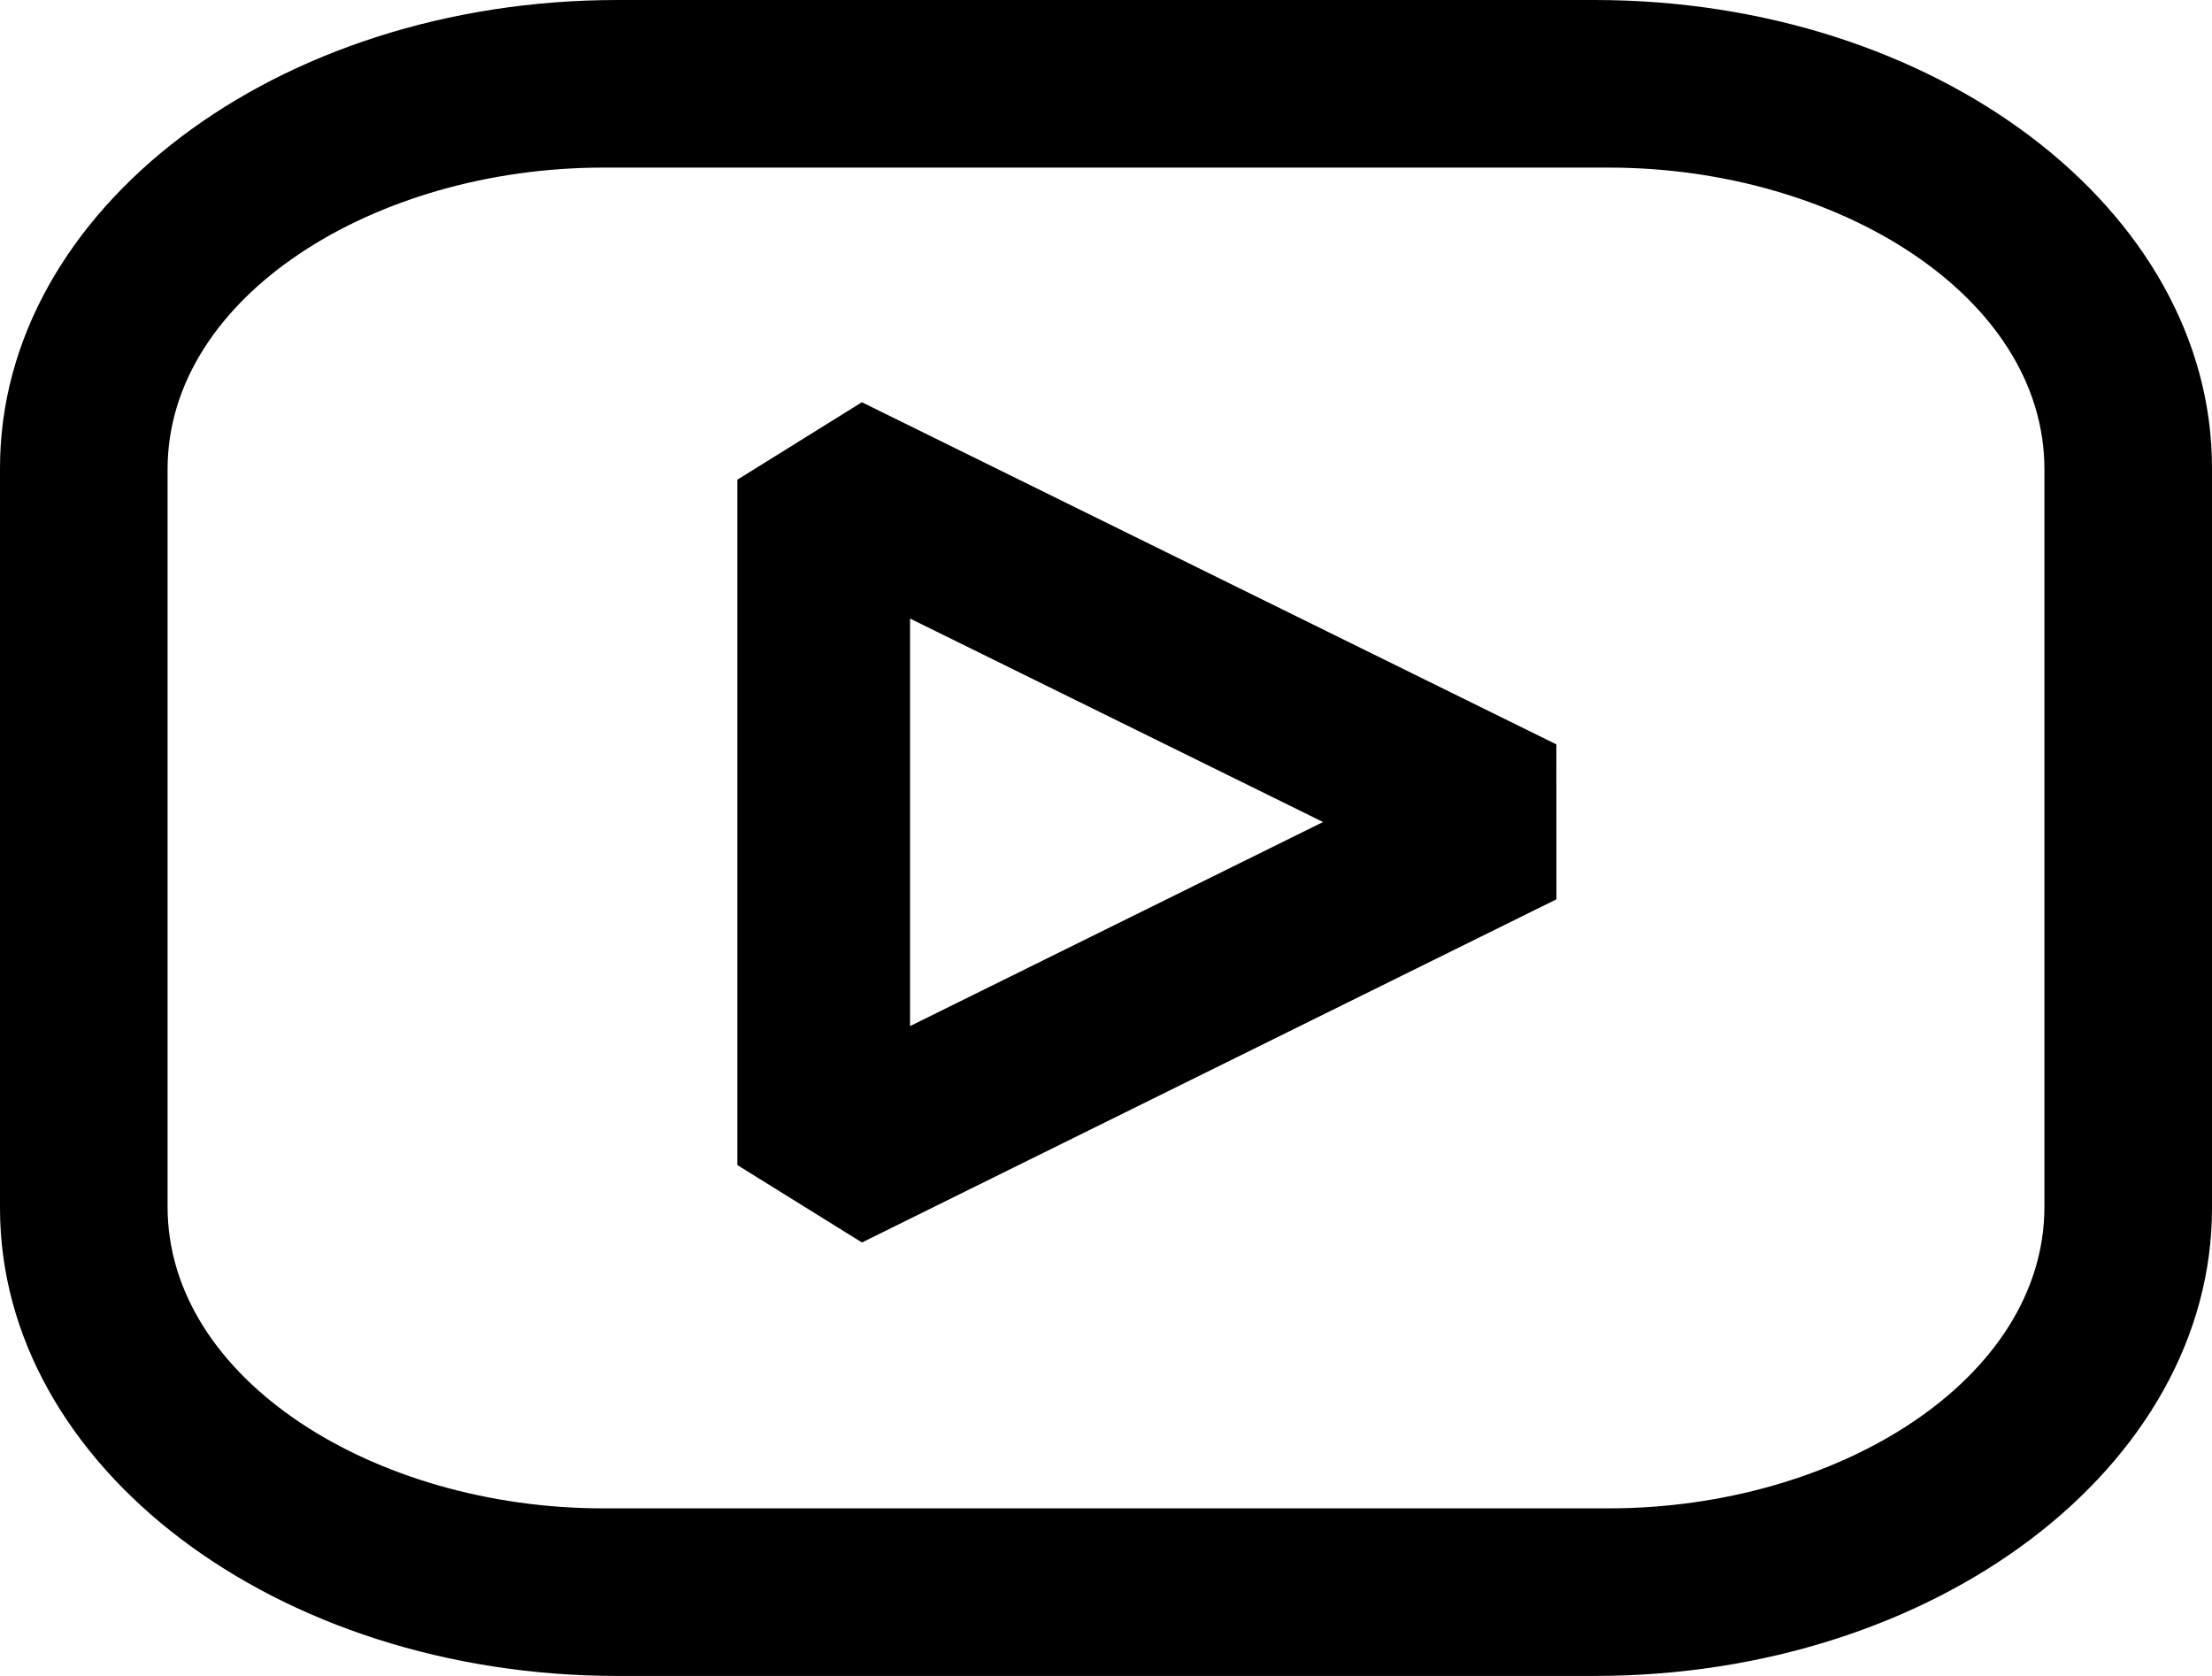
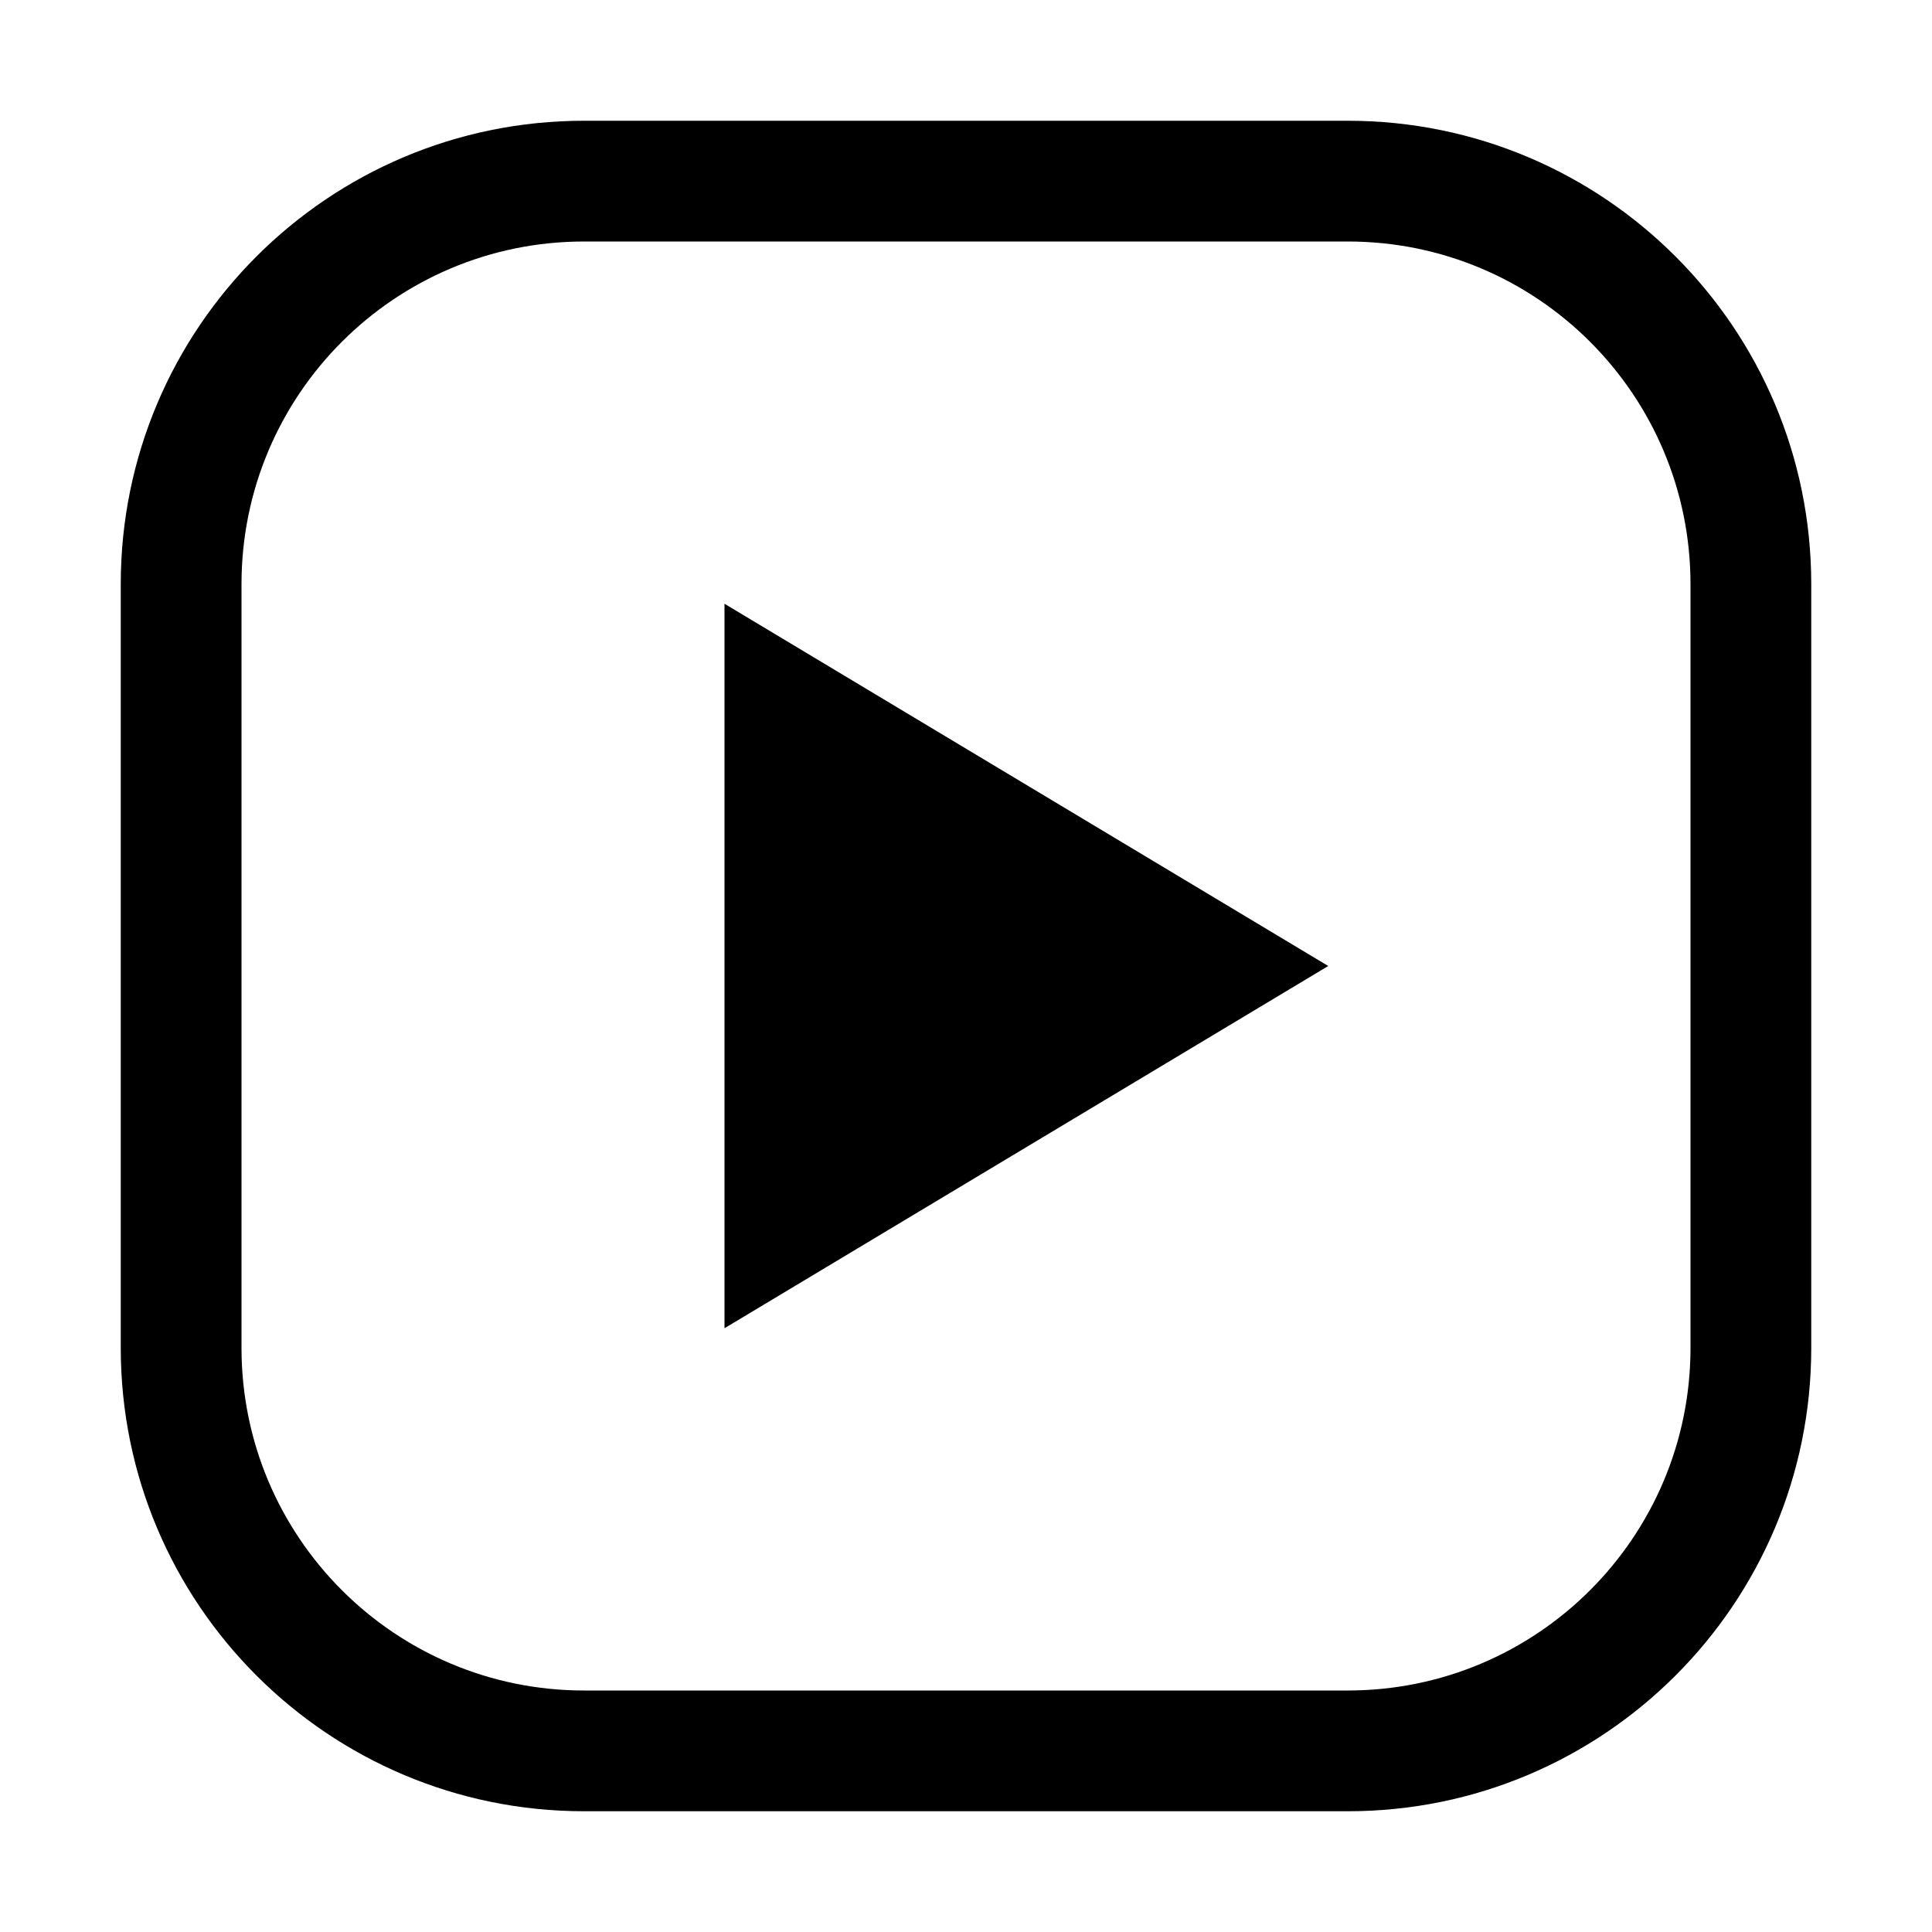
- <svg xmlns="http://www.w3.org/2000/svg" width="33" height="25" viewBox="0 0 33 25">
-   <path fill-rule="evenodd" clip-rule="evenodd" d="M11 7.156L12.858 6L23.219 11.104L23.22 13.415L12.859 18.534L11 17.379V7.156ZM13.577 9.227V15.306L19.738 12.262L13.577 9.227Z" />
-   <path fill-rule="evenodd" clip-rule="evenodd" d="M9 2.5C5.595 2.5 2.5 4.418 2.5 7V12.5V18C2.5 20.581 5.595 22.5 9 22.5H24C27.407 22.5 30.5 20.581 30.5 18V7C30.5 4.417 27.407 2.5 24 2.5H9ZM0 6.981C0 3.124 4.126 0 9.213 0H23.787C28.877 0 33 3.124 33 6.981V18.021C33 21.876 28.877 25 23.787 25H9.213C4.126 25 0 21.876 0 18.021V6.981Z" />
+ <svg xmlns="http://www.w3.org/2000/svg" width="32" height="32" viewBox="0 0 32 32">
+   <path fill-rule="evenodd" clip-rule="evenodd" d="M9.674 4C6.541 4 4 6.539 4 9.676V22.325C4 25.46 6.541 28 9.674 28H22.324C25.459 28 28 25.46 28 22.325V9.676C28 6.54 25.459 4 22.324 4H9.674ZM2 9.676C2 5.435 5.436 2 9.674 2H22.324C26.563 2 30 5.435 30 9.676V22.325C30 26.565 26.563 30 22.324 30H9.674C5.437 30 2 26.565 2 22.325V9.676Z" />
+   <path d="M12 22V10L22 16L12 22Z" />
</svg>
